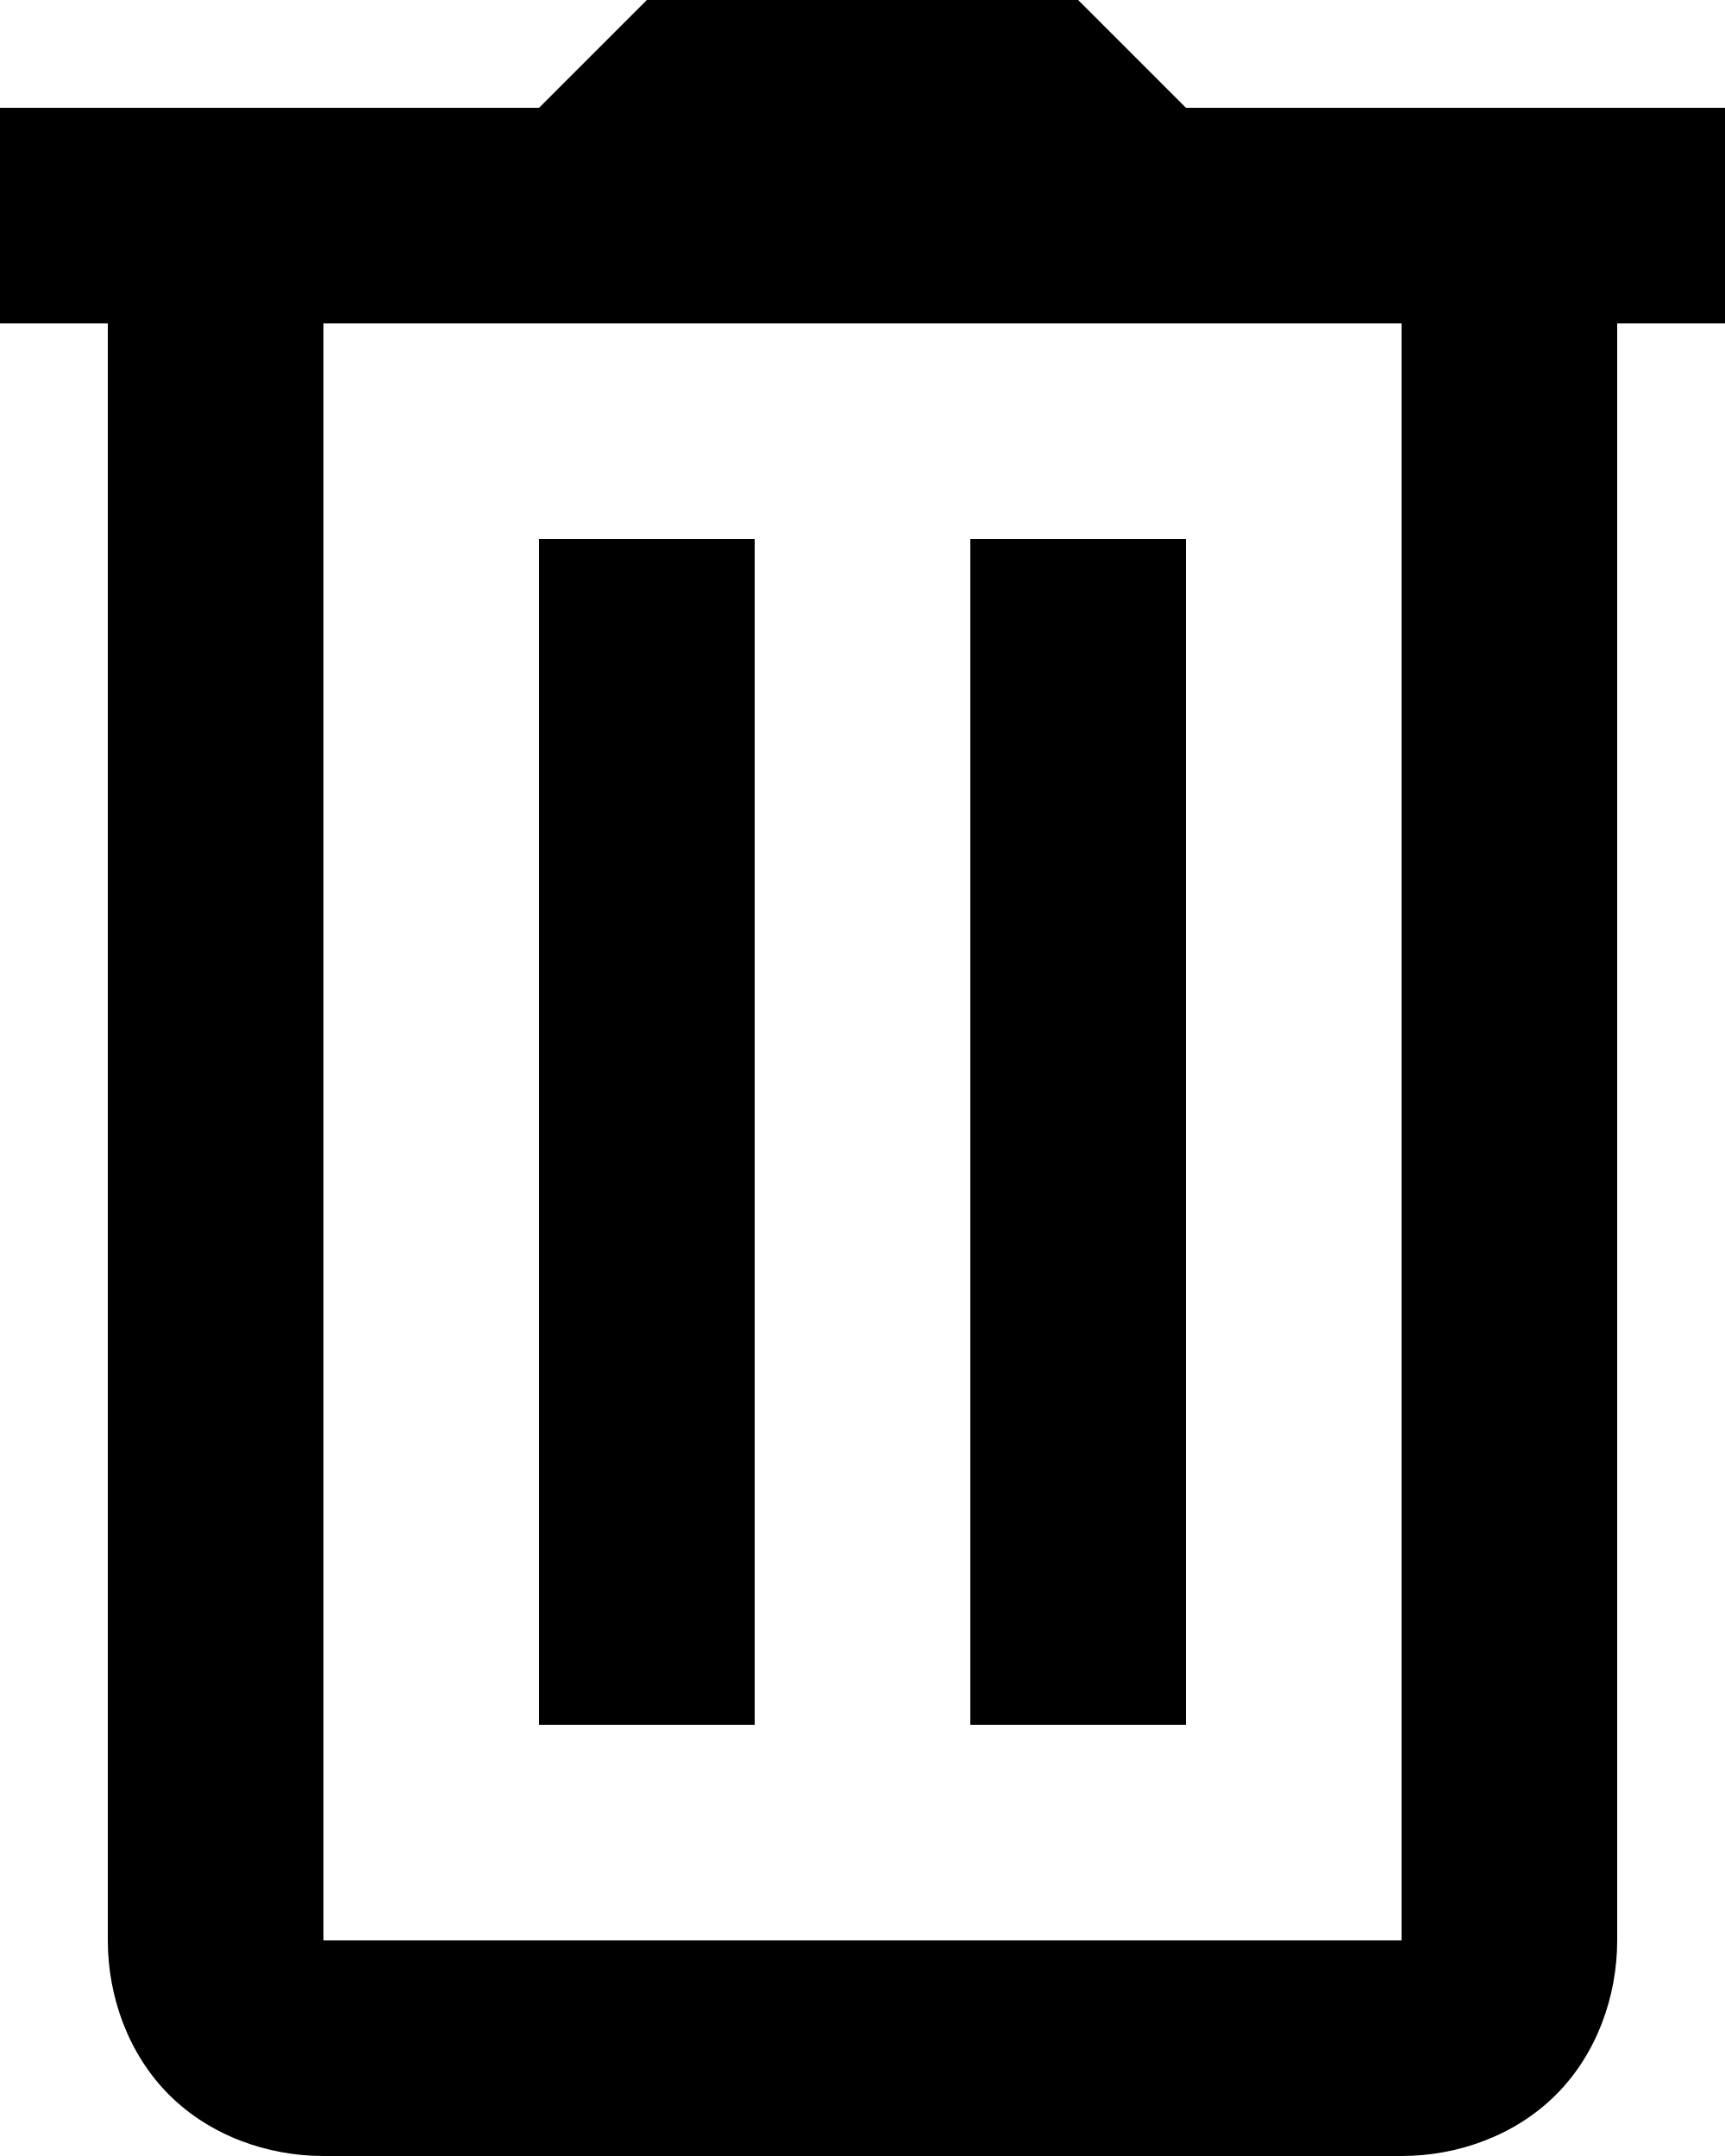
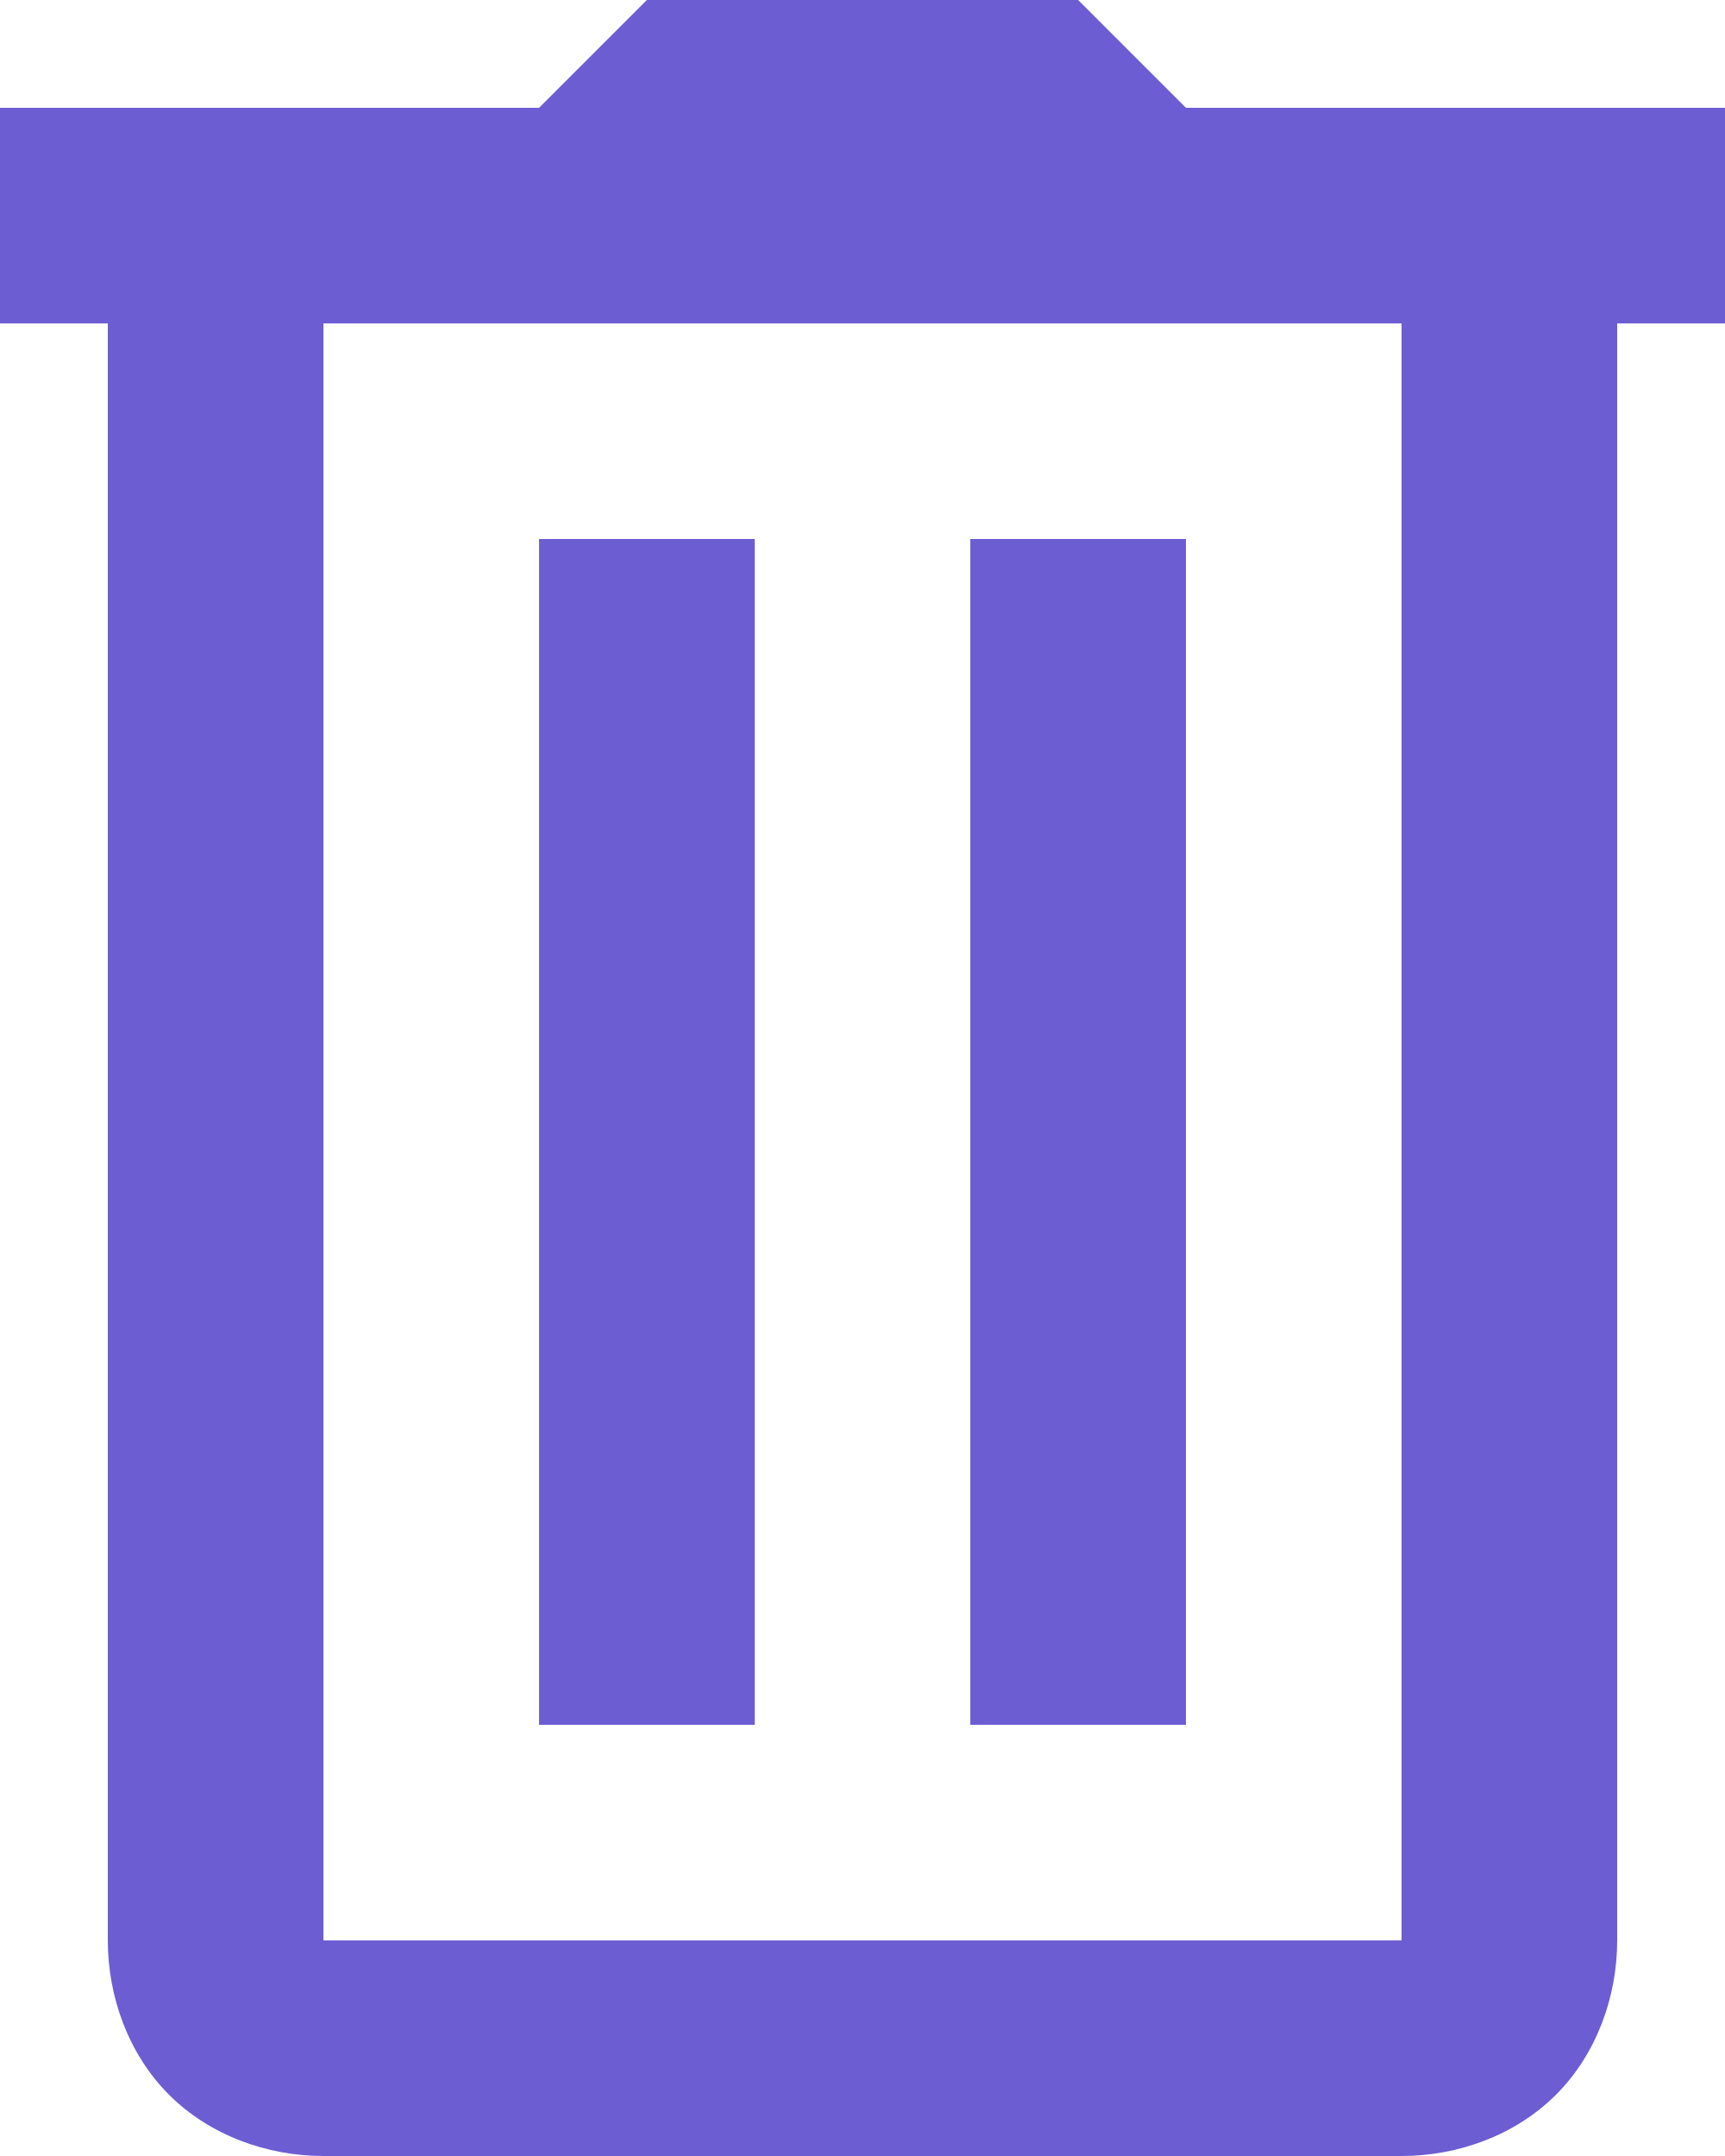
<svg xmlns="http://www.w3.org/2000/svg" width="16" height="20" viewBox="0 0 16 20" fill="none">
-   <path d="M6 0L5 1H0V3H1V18C1 18.522 1.191 19.055 1.568 19.432C1.945 19.809 2.478 20 3 20H13C13.522 20 14.055 19.809 14.432 19.432C14.809 19.055 15 18.522 15 18V3H16V1H11L10 0H6ZM3 3H13V18H3V3ZM5 5V16H7V5H5ZM9 5V16H11V5H9Z" fill="black" />
+   <path d="M6 0L5 1H0V3H1V18C1 18.522 1.191 19.055 1.568 19.432C1.945 19.809 2.478 20 3 20H13C13.522 20 14.055 19.809 14.432 19.432C14.809 19.055 15 18.522 15 18V3H16V1H11L10 0H6ZM3 3H13V18H3V3ZM5 5V16H7V5H5ZM9 5V16H11V5H9Z" fill="#6C5DD3" />
</svg>
